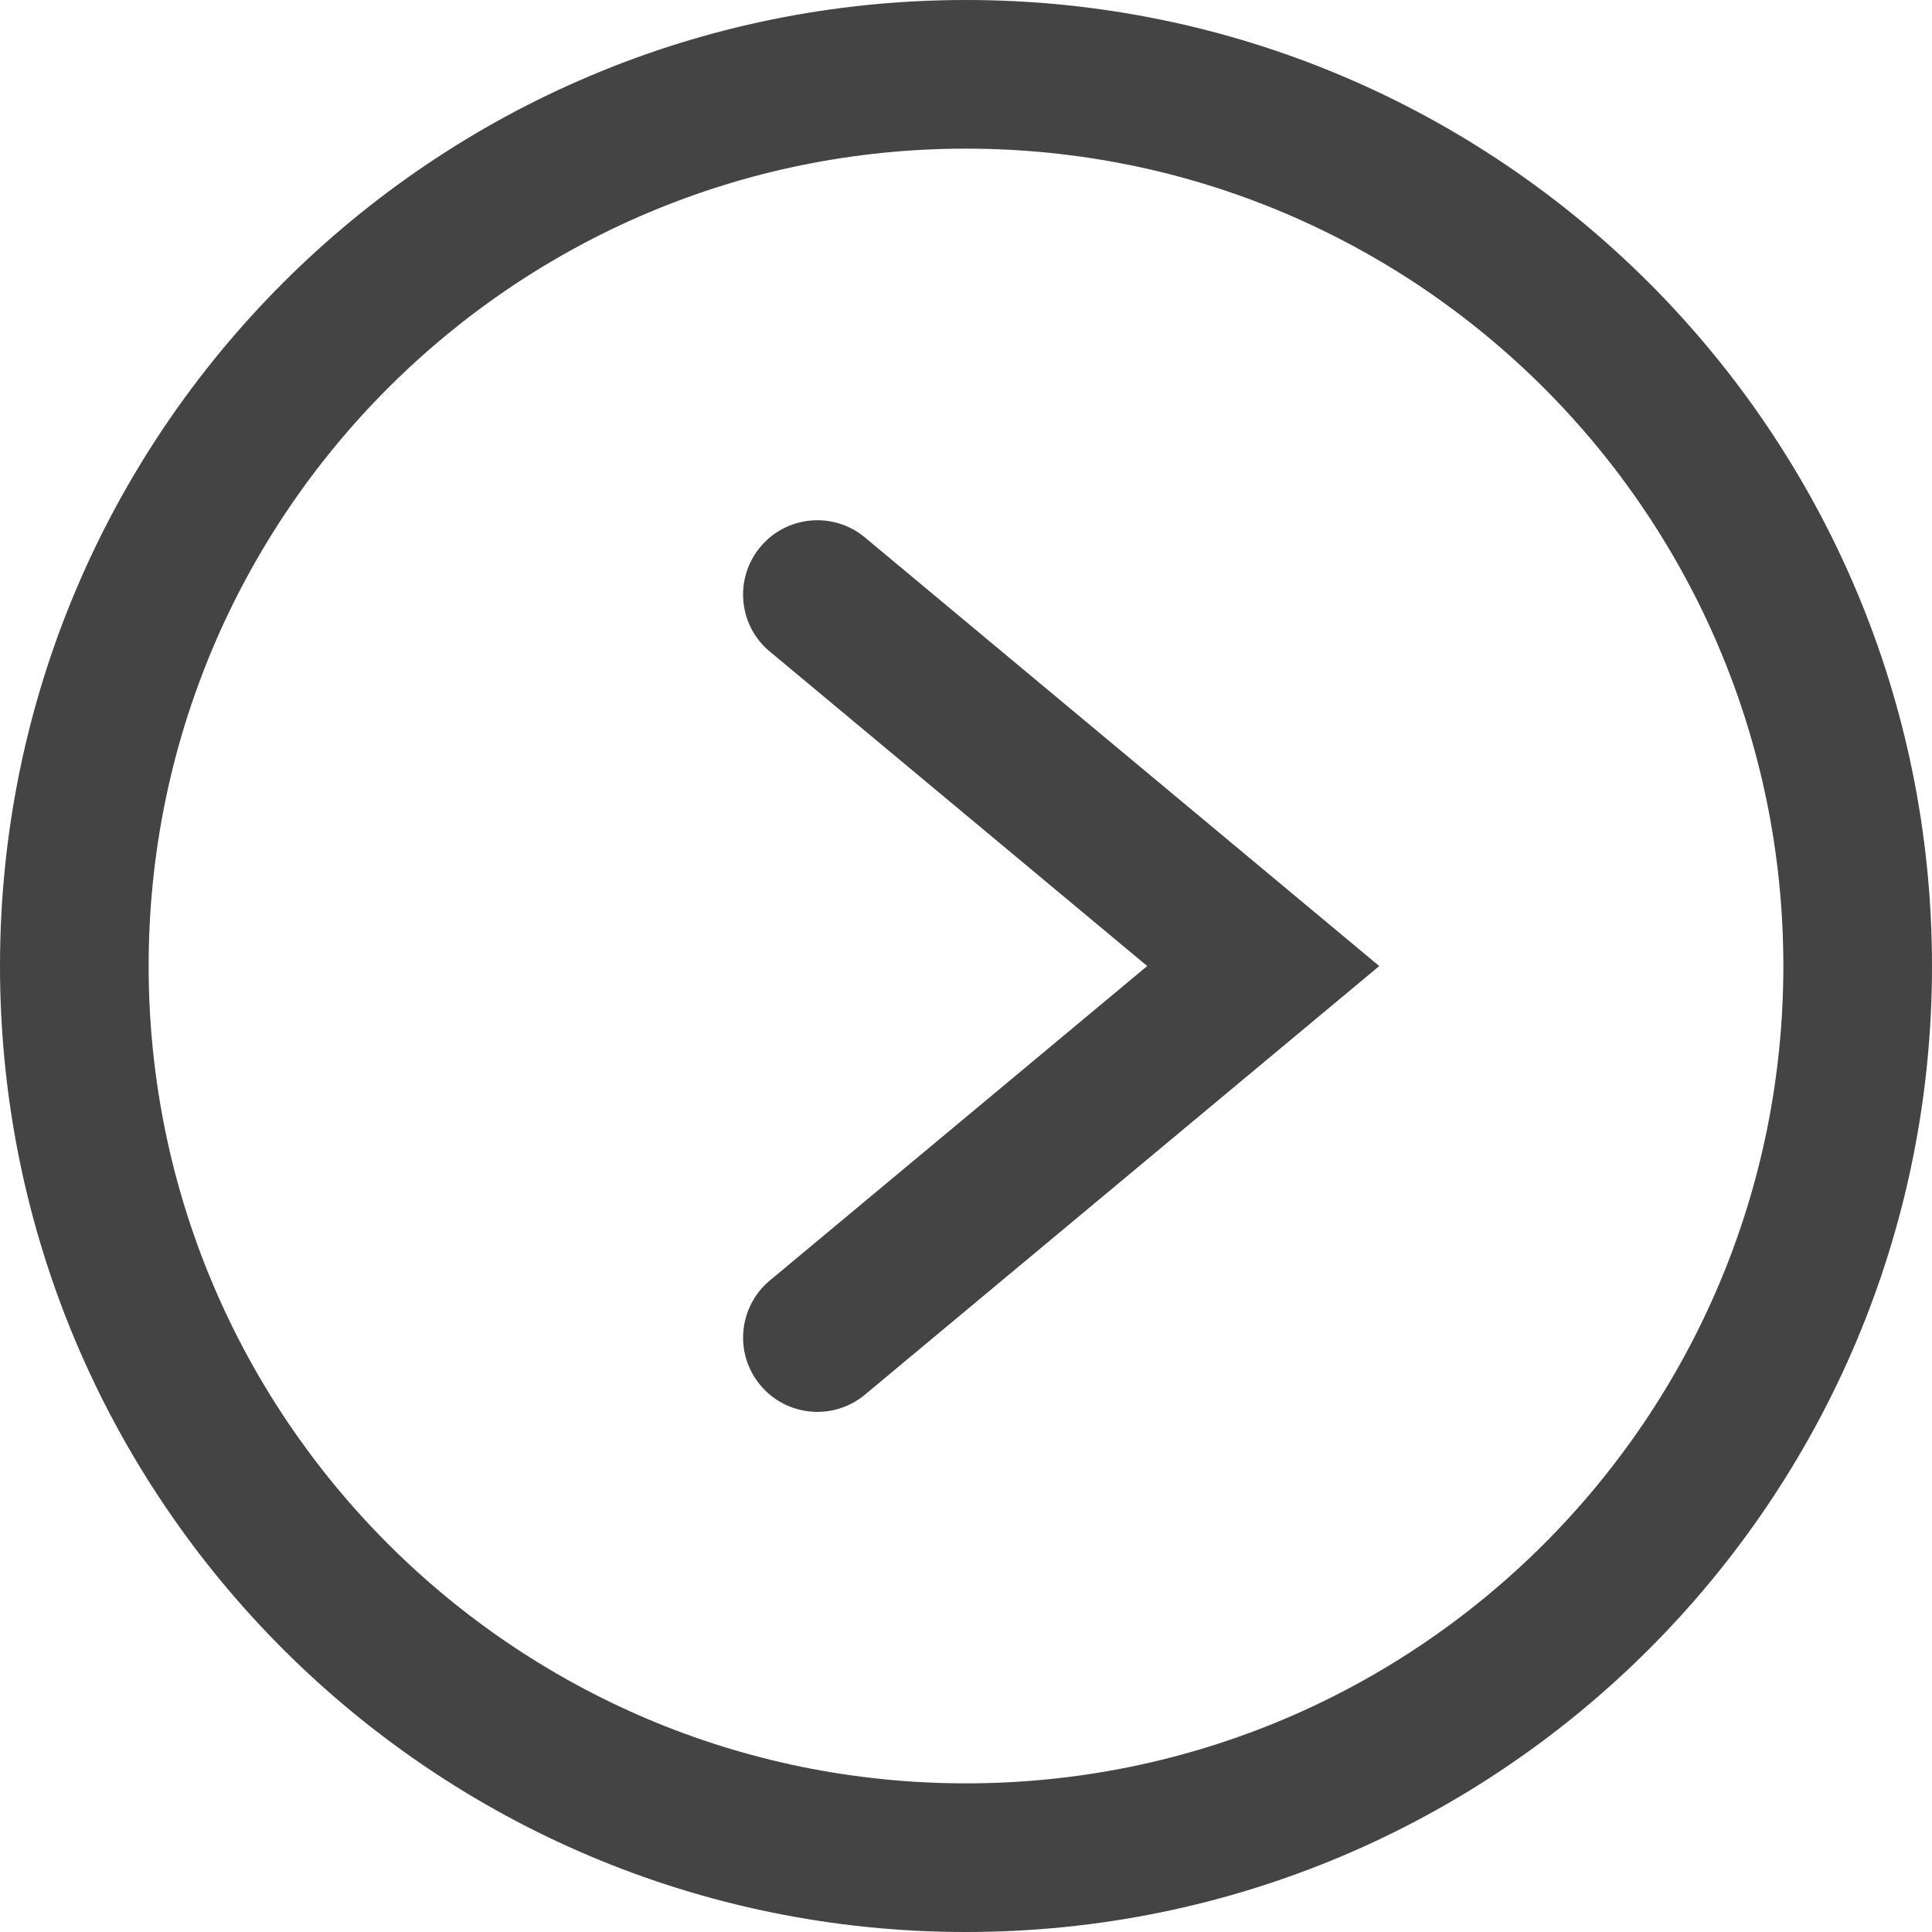
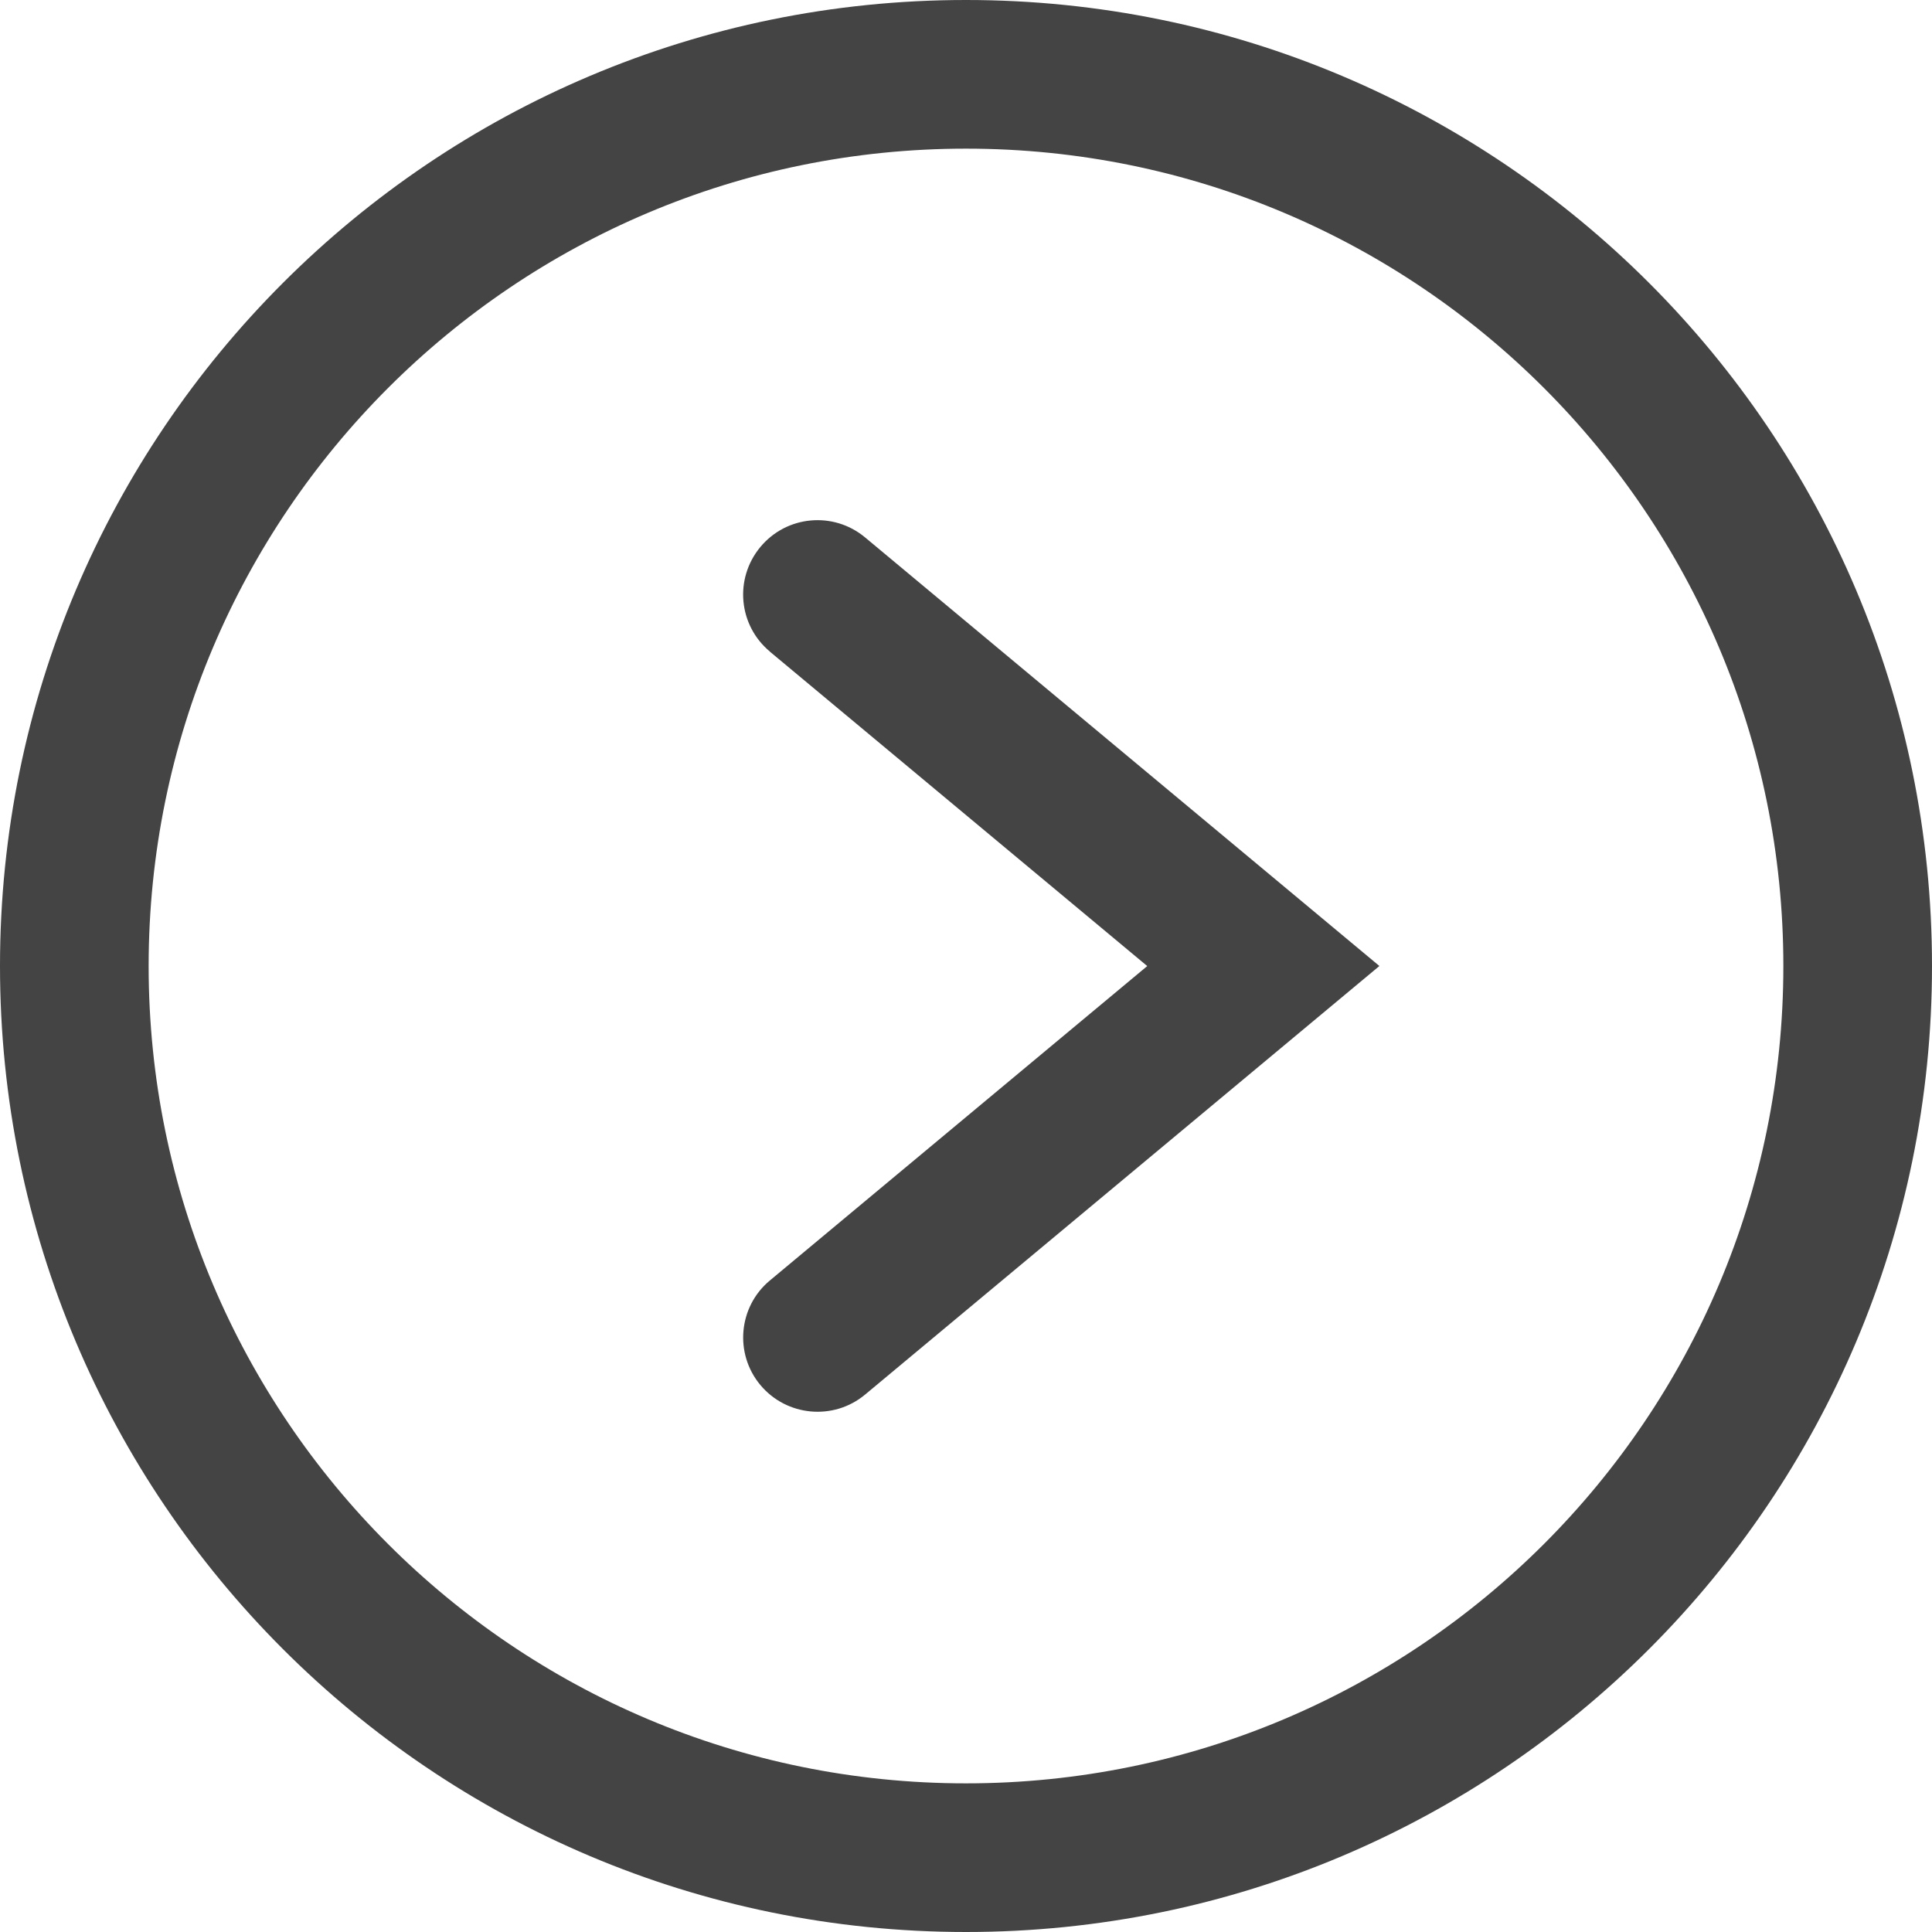
- <svg xmlns="http://www.w3.org/2000/svg" version="1.1" width="32" height="32" viewBox="0 0 32 32">
-   <path fill="#444444" d="M16 29.538v0c7.477 0 13.538-6.061 13.538-13.538s-6.061-13.538-13.538-13.538c-7.477 0-13.538 6.061-13.538 13.538s6.061 13.538 13.538 13.538v0zM16 32v0c-8.837 0-16-7.163-16-16s7.163-16 16-16c8.837 0 16 7.163 16 16s-7.163 16-16 16v0z" />
-   <path fill="#444444" d="M12.751 10.792l7.385 6.154v-1.891l-7.385 6.154c-0.522 0.435-0.593 1.211-0.158 1.733s1.211 0.593 1.733 0.158l8.519-7.099-8.519-7.099c-0.522-0.435-1.298-0.365-1.733 0.158s-0.365 1.298 0.158 1.733v0z" />
+ <svg xmlns="http://www.w3.org/2000/svg" width="32" height="32" viewBox="0 0 32 32">
+   <path fill="#444" d="M16 29.538c7.477 0 13.538-6.06 13.538-13.538S23.478 2.462 16 2.462C8.523 2.462 2.462 8.522 2.462 16S8.522 29.538 16 29.538zM16 32C7.163 32 0 24.837 0 16S7.163 0 16 0s16 7.163 16 16-7.163 16-16 16z" />
+   <path fill="#444" d="M12.75 10.792l7.386 6.154v-1.89L12.75 21.21c-.52.433-.59 1.21-.156 1.73s1.21.594 1.733.16l8.52-7.1-8.52-7.1c-.522-.434-1.298-.364-1.733.16s-.365 1.297.158 1.732z" />
</svg>
